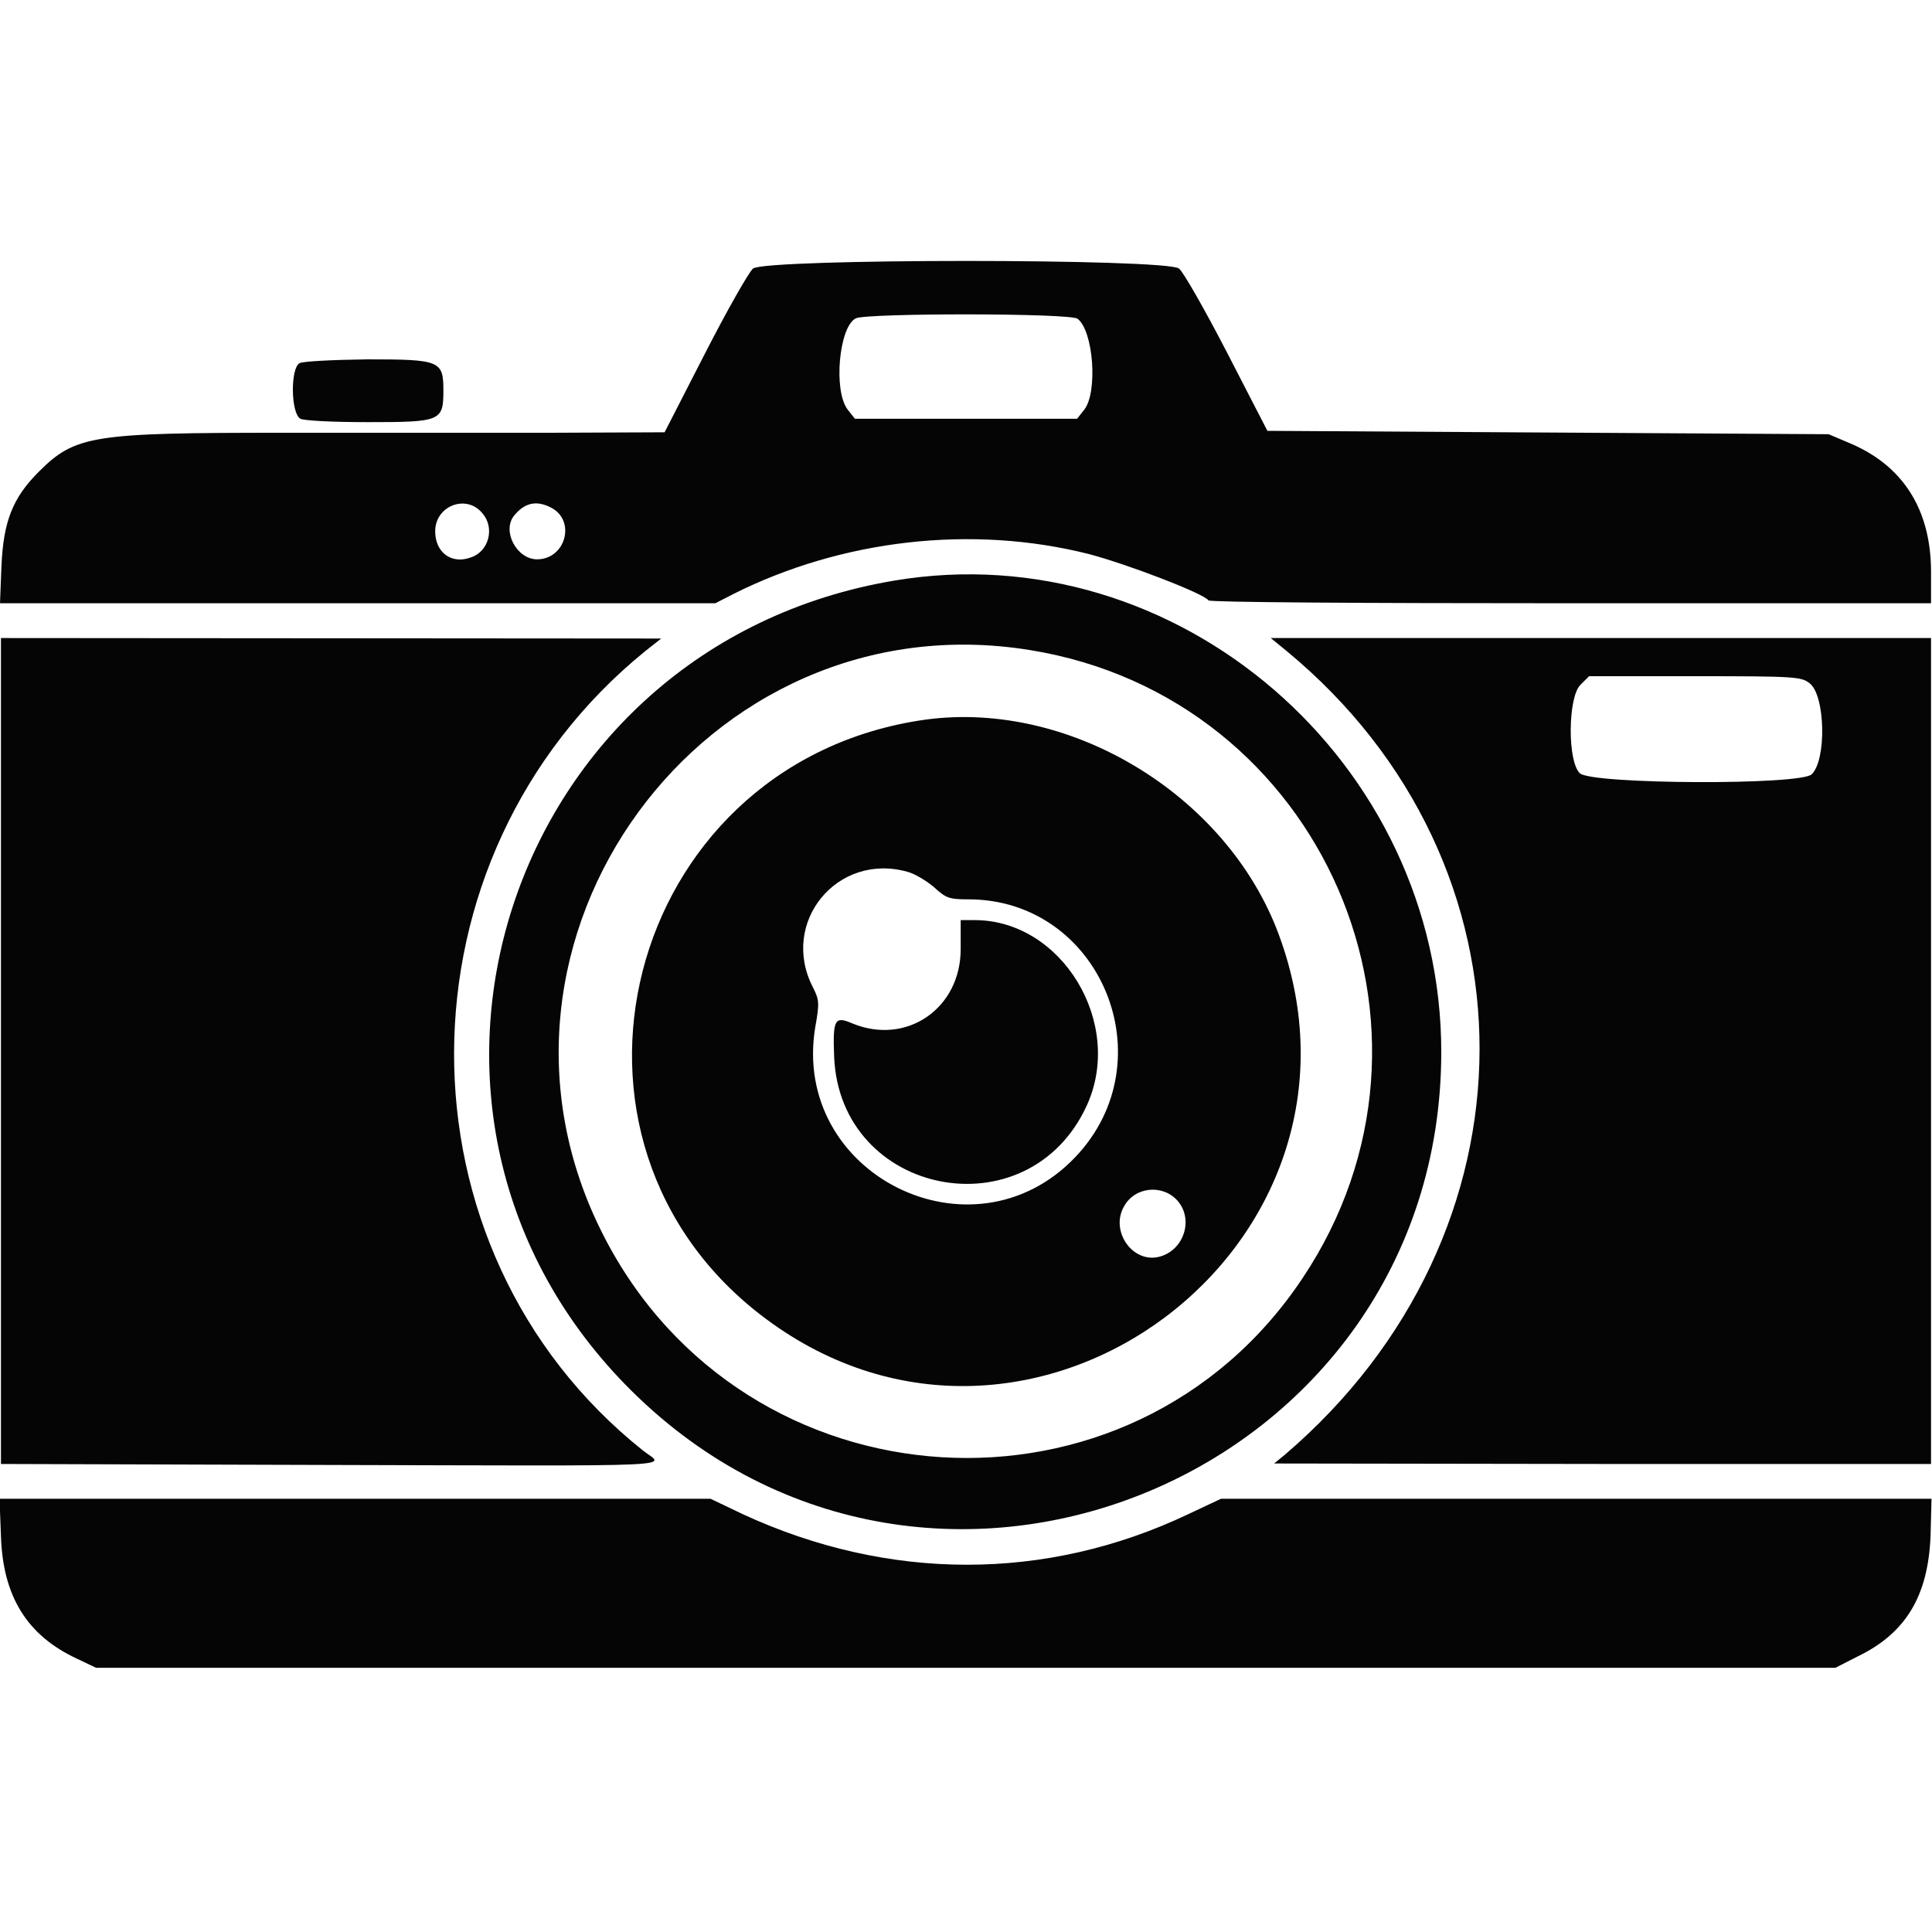
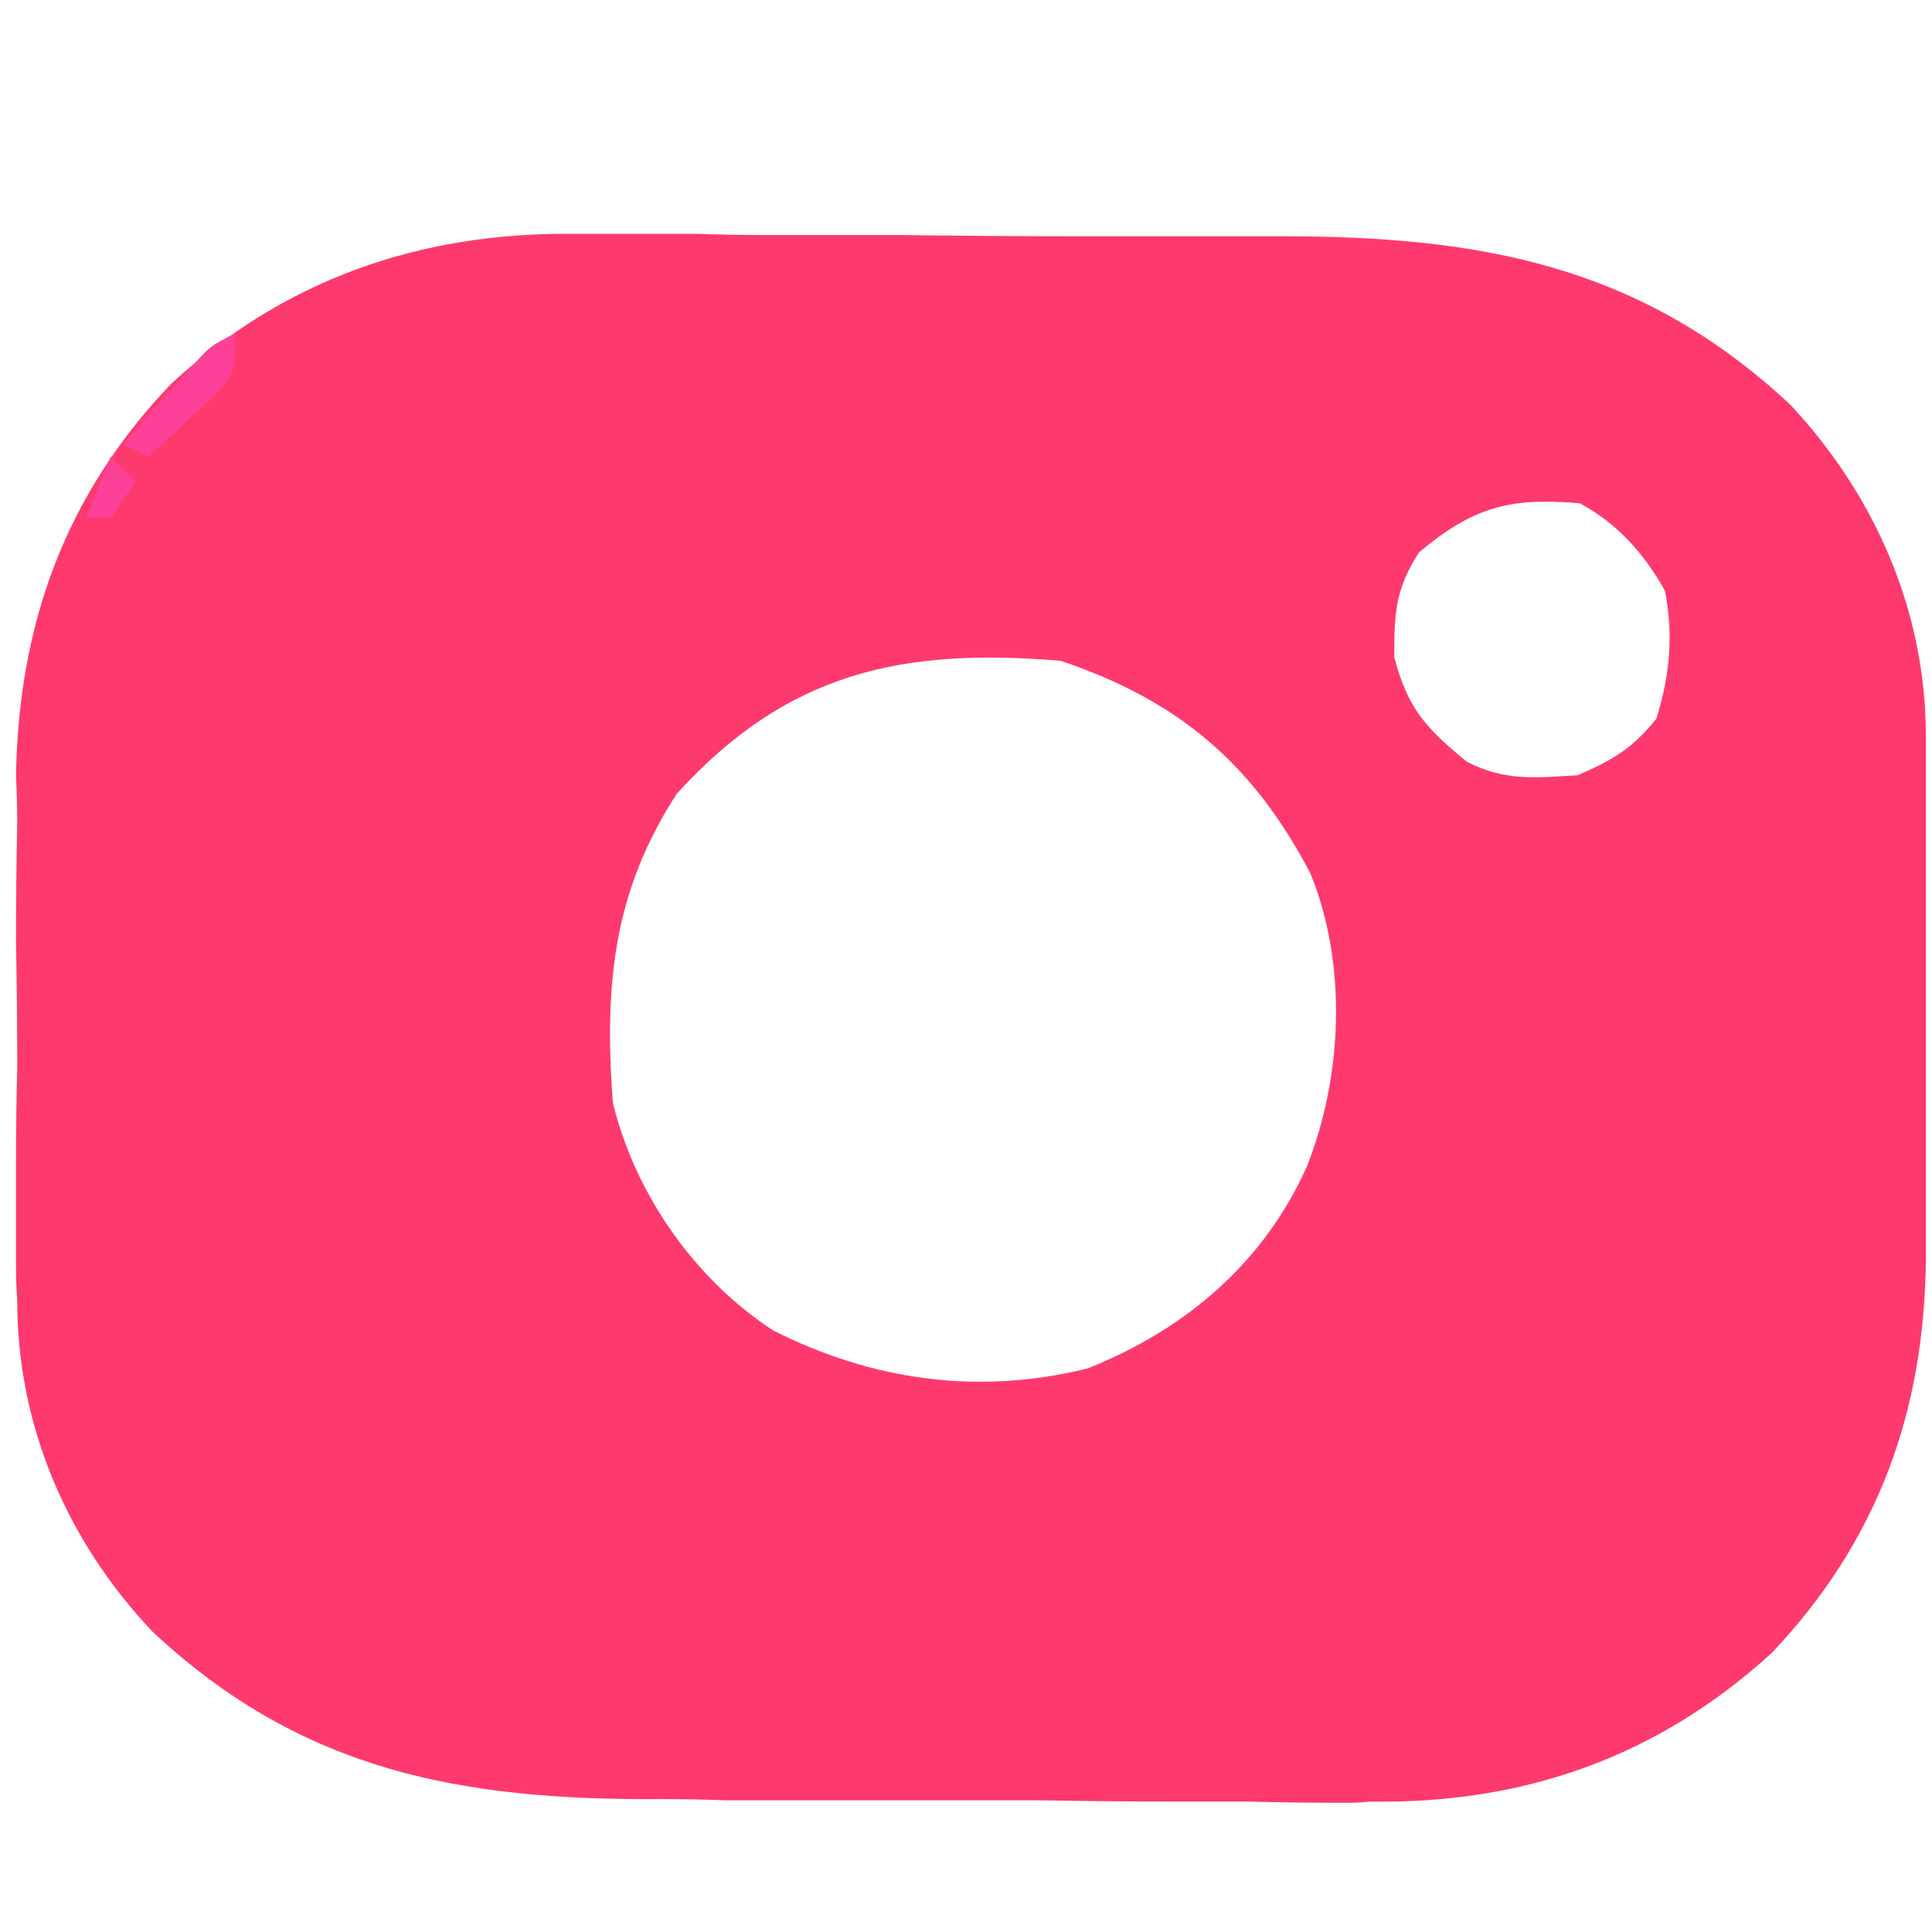
- <svg xmlns="http://www.w3.org/2000/svg" version="1.2" viewBox="0 0 400 400" width="24" height="24">
+ <svg xmlns="http://www.w3.org/2000/svg" version="1.2" viewBox="0 0 157 157" width="157" height="157">
  <style>
- 		.s0 { fill: #050505 } 
+ 		.s0 { fill: #fe396d } 
+ 		.s1 { fill: #fe4198 } 
	</style>
-   <path id="path0" fill-rule="evenodd" class="s0" d="m244.1 55.6c0.9 0.7 5.4 8.6 10 17.5l8.3 16.1 116.2 0.7 4 1.7c11.3 4.6 17.2 13.8 17.2 26.8v6.5h-74.6c-43.8 0-74.8-0.2-75-0.6-0.9-1.4-16.8-7.5-24.8-9.6-24.2-6.1-51.1-3-73.6 8.3l-3.7 1.9h-148.1l0.3-7.7c0.4-9.2 2.3-14.1 7.7-19.5 7.6-7.6 11.1-8.1 50.6-8.1 17.3 0 42.1 0 55.2 0l23.8-0.1 8.3-16.2c4.6-9 9.1-16.9 10-17.7 2.7-2.1 85.6-2.1 88.2 0zm-66.9 10.3c-3.5 1.7-4.7 15-1.7 18.9l1.5 1.9h46l1.5-1.9c2.8-3.6 1.9-16.3-1.4-18.8-1.4-1.2-43.6-1.2-45.9-0.1zm-101.1 8.5c15.1 0 15.7 0.3 15.7 6.5 0 6.3-0.6 6.5-15.6 6.5-7.3 0-13.2-0.3-14-0.7-2-1.1-2.1-10.4-0.2-11.5 0.7-0.4 6.7-0.7 14.1-0.8zm14 35.6c0 4.4 3.4 6.9 7.4 5.4 3.7-1.2 5-6.1 2.4-9.1-3.3-4.1-9.8-1.6-9.8 3.7zm16.3-3.2c-2.5 3.2 0.6 9 4.8 9 5.9 0 8.1-8 2.9-10.7-3.1-1.6-5.5-1-7.7 1.7zm192 111.2c-0.2 87.4-105.6 131.4-167.6 70-57.7-57.1-26.2-154.3 54.4-167.8 58.5-9.8 113.3 37.5 113.2 97.8zm-298.2-85.9l136.7 0.1-3.3 2.6c-52.6 42.7-52.8 123.8-0.5 165.5 4.4 3.5 11.2 3.2-66.4 3l-66.5-0.2zm262.9 0h136.7v171h-68l-68-0.1 2.2-1.8c53.6-45.8 53.8-122.3 0.4-166.4zm-138.2 123.6c29.2 57.4 109.3 62.3 144.8 8.9 34.2-51.2 4.2-120.2-56.4-130-67.5-11-119.5 60.2-88.4 121.1zm226.1-115.7h-22l-1.8 1.8c-2.6 2.6-2.7 15.9-0.1 18.3 2.5 2.3 45.8 2.5 48 0.2 3.1-3 2.8-16.3-0.4-18.8-1.7-1.4-3-1.5-23.7-1.5zm-86.2 53.6c23.7 64.3-51.4 120.4-106.3 79.4-49.1-36.6-29.3-114.1 31.7-123.8 30.4-4.9 63.8 15 74.6 44.4zm-96.5 10.8c1.3 2.6 1.4 3.2 0.5 8.2-5.1 30.5 32.5 49.3 53.8 27 19.1-20 5.3-53.4-22.1-53.4-3.9 0-4.6-0.2-7.1-2.5-1.5-1.3-4-2.8-5.5-3.2-14.6-4.1-26.5 10.5-19.6 23.9zm30.6-13.9h2.9c18.1 0 31 21.4 23.2 38.4-12.1 26.4-51.1 18.8-52.3-10.1-0.3-7.8 0.1-8.5 3.8-6.9 11.2 4.6 22.4-3.1 22.4-15.4zm33.8 59.3c-2.9 5.1 1.8 11.8 7.3 10.4 5.1-1.3 7.2-7.7 3.8-11.6-3.1-3.5-8.9-2.9-11.1 1.2zm-232.8 60.5h147.2l6.7 3.2c30.1 13.9 62.7 14 92.2 0l6.8-3.2h147.1l-0.2 7.7c-0.5 12.4-5.1 20.1-15 24.9l-4.7 2.4h-360.1l-4-1.9c-10.3-4.8-15.3-12.9-15.7-25.3z" />
+   <path fill-rule="evenodd" class="s0" d="m46.5 19q1.2 0 2.4 0 3.8 0 7.7 0 2.7 0.1 5.4 0.1 5.6 0 11.3 0 7.2 0.1 14.4 0.1 5.5 0 11.1 0 2.7 0 5.3 0c16.1 0 29.2 2.3 41.4 13.7 6.9 7.4 11 16.8 11 26.9 0 1.7 0 1.7 0 3.4q0 1.8 0 3.7 0 1.9 0 3.8 0 4 0 8 0 5.1 0 10.2 0 4.9 0 9.8 0 1.8 0 3.6c-0.1 12.4-3.9 22.9-12.5 32-9.3 8.5-20.2 12.3-32.6 12.1-1.2 0.1-1.2 0.1-2.4 0.1q-3.9 0-7.7-0.1-2.7 0-5.4 0-5.7 0-11.3-0.1-7.2 0-14.4 0-5.6 0-11.2 0-2.6-0.1-5.3-0.1c-16.1 0.1-29.1-2.2-41.3-13.6-7-7.4-11-16.8-11-26.9-0.1-1.7-0.1-1.7-0.1-3.5q0-1.8 0-3.6 0-1.9 0-3.9 0-4 0.1-8 0-5.1-0.1-10.1 0-4.9 0.1-9.8 0-1.8-0.1-3.7c0.2-12.4 4-22.9 12.6-31.9 9.2-8.5 20.2-12.3 32.6-12.2zm68.8 25.9c-1.9 3-2 4.8-2 8.5 1.1 4.2 2.6 5.8 5.9 8.5 3.1 1.6 5.6 1.3 9 1.1 2.8-1.2 4.5-2.2 6.4-4.6 1.1-3.5 1.4-6.8 0.7-10.4-1.7-3-3.8-5.4-6.9-7.1-5.7-0.5-8.7 0.3-13.1 4zm-60.3 19.6c-5.2 8-5.9 15.6-5.2 25.1 1.8 7.4 6.6 14.3 13 18.5 8.1 4.1 16.7 5.3 25.6 3.1 8-3.2 14.3-8.6 17.8-16.4 2.9-7.3 3.3-16.4 0.3-23.8-4.7-9-10.8-14.1-20.3-17.3-13-1.1-22.3 1-31.2 10.8z" />
+   <path class="s1" d="m19.1 27.1c0 3.1 0 3.1-1.5 4.9q-1 0.9-2 1.8-1 1-2 1.9-0.8 0.7-1.6 1.4-0.9-0.5-2-1 1.7-2 3.4-3.9 1-1.1 2-2.2c1.7-1.9 1.7-1.9 3.7-2.9zm-10.1 10q1 1 2 2c-1 1.5-1 1.5-2 3q-1 0-2 0 1-2.5 2-5z" />
</svg>
